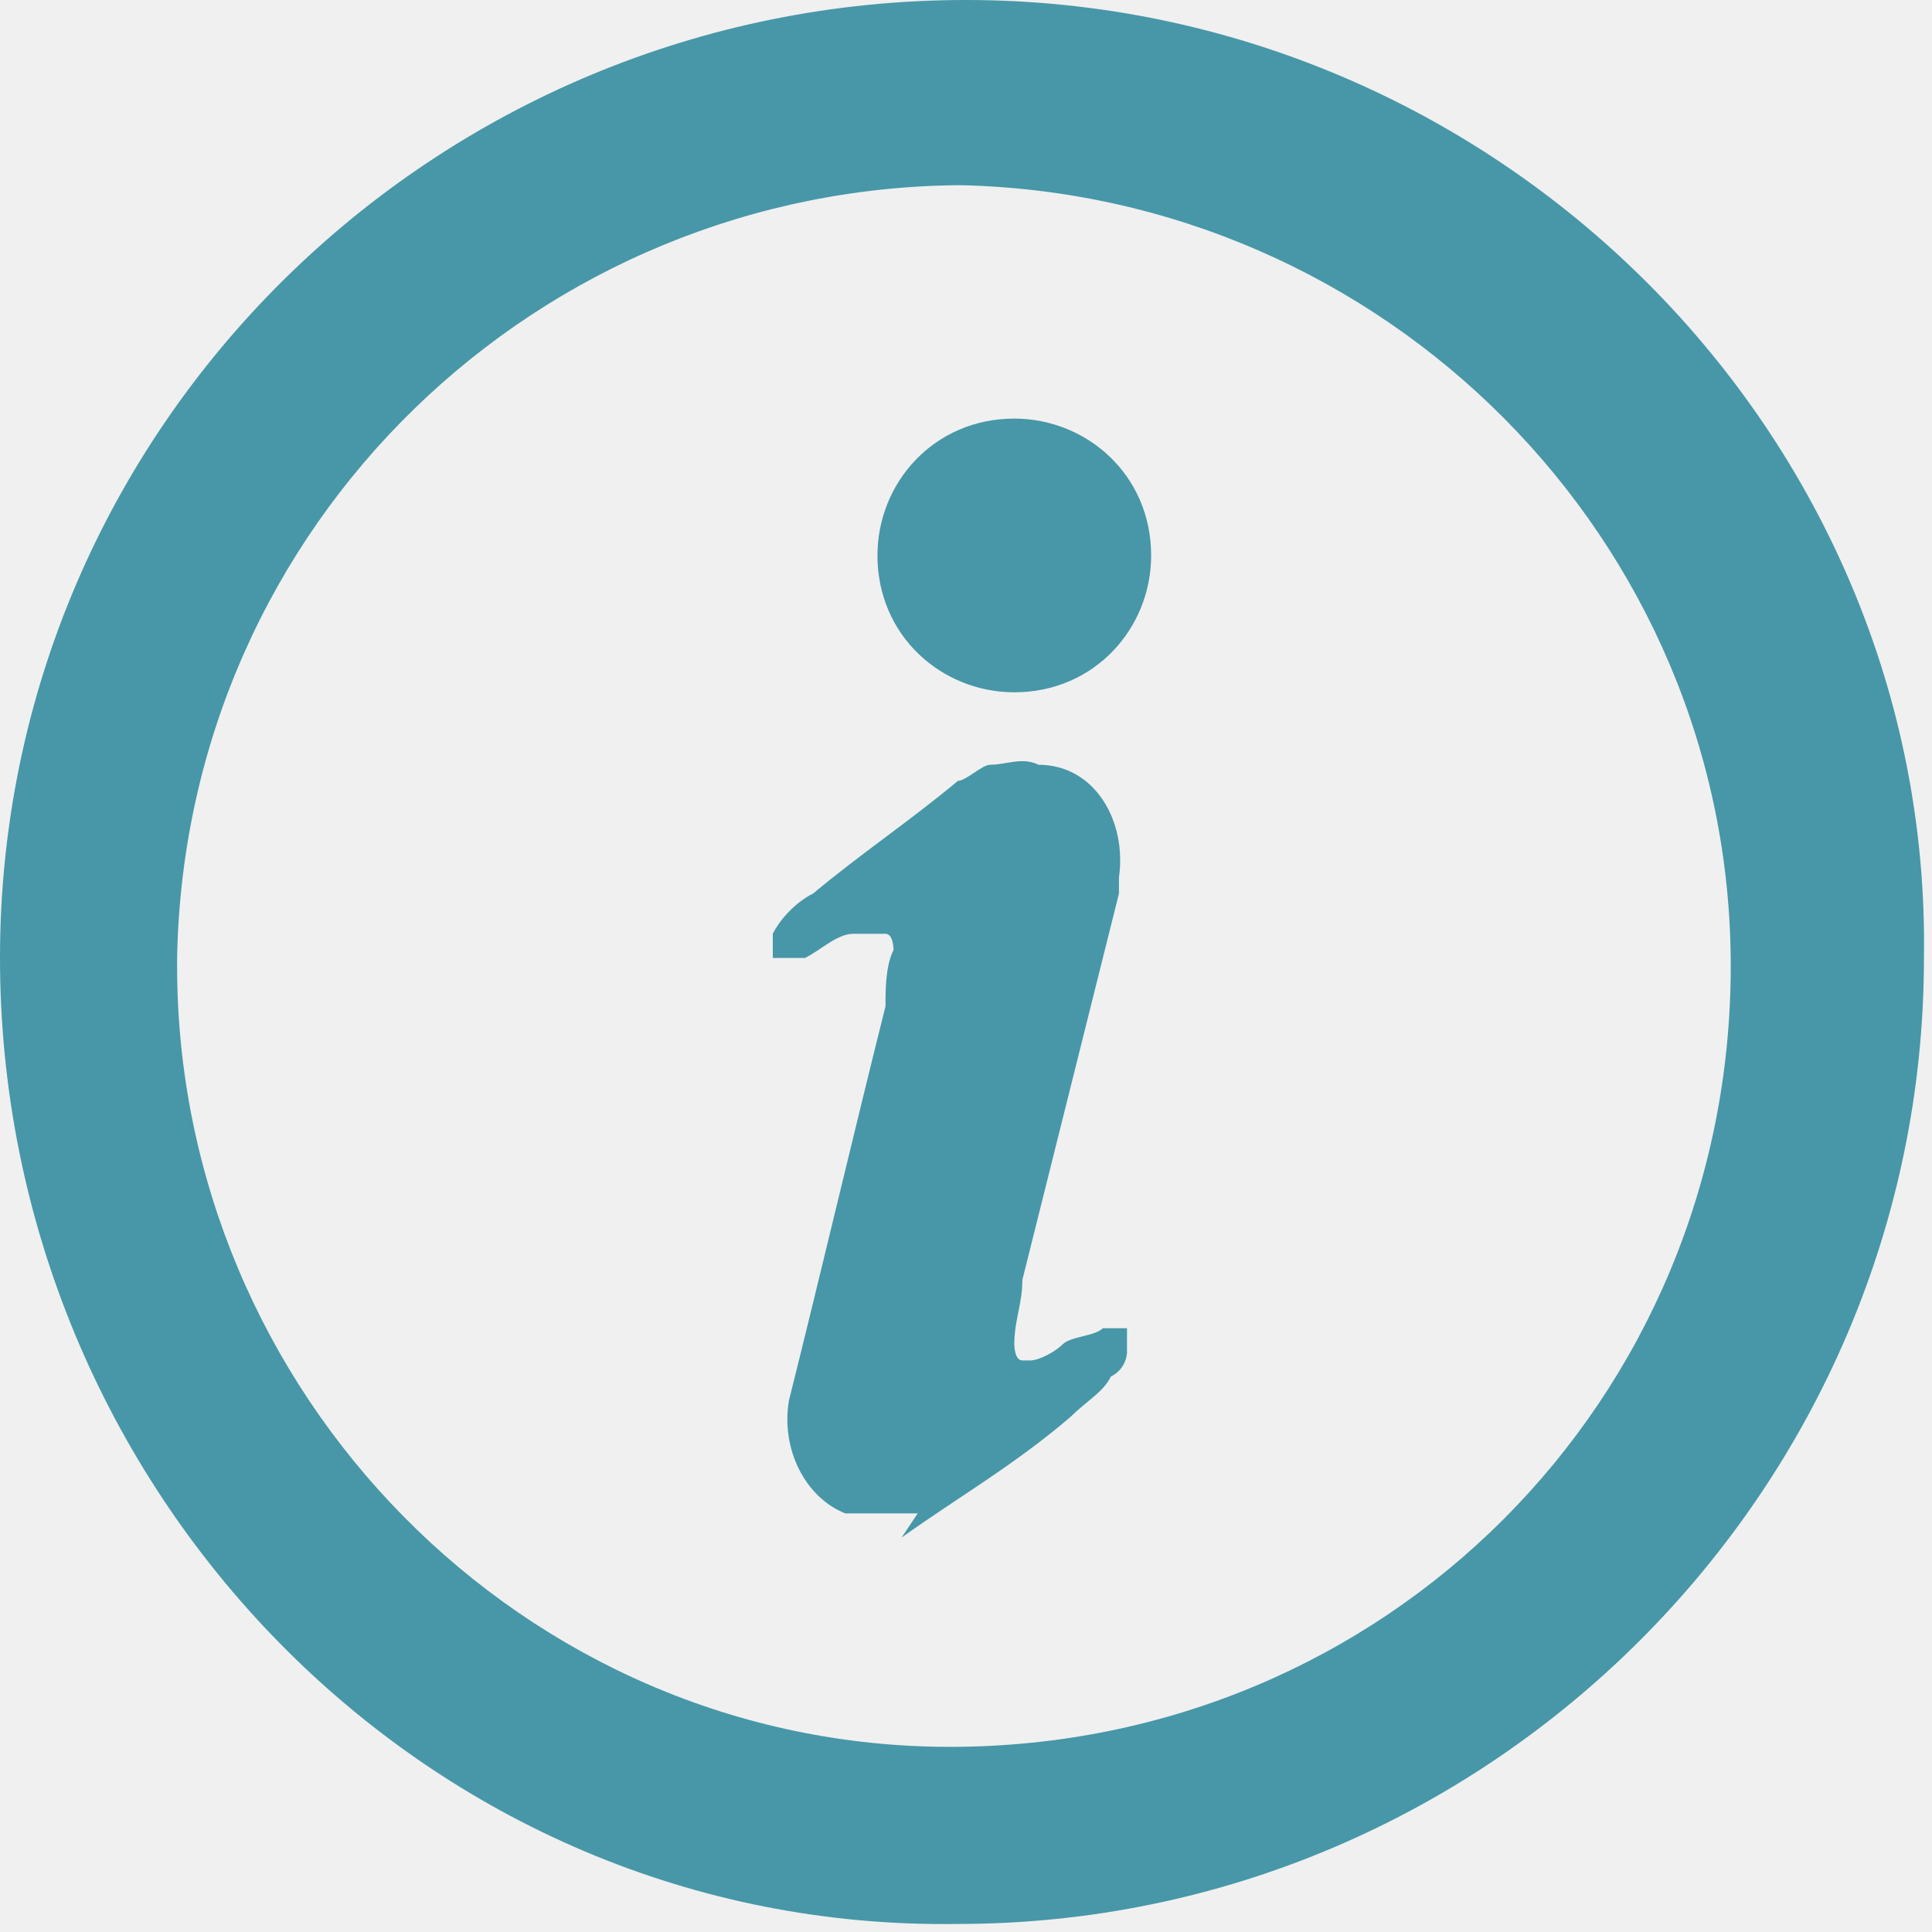
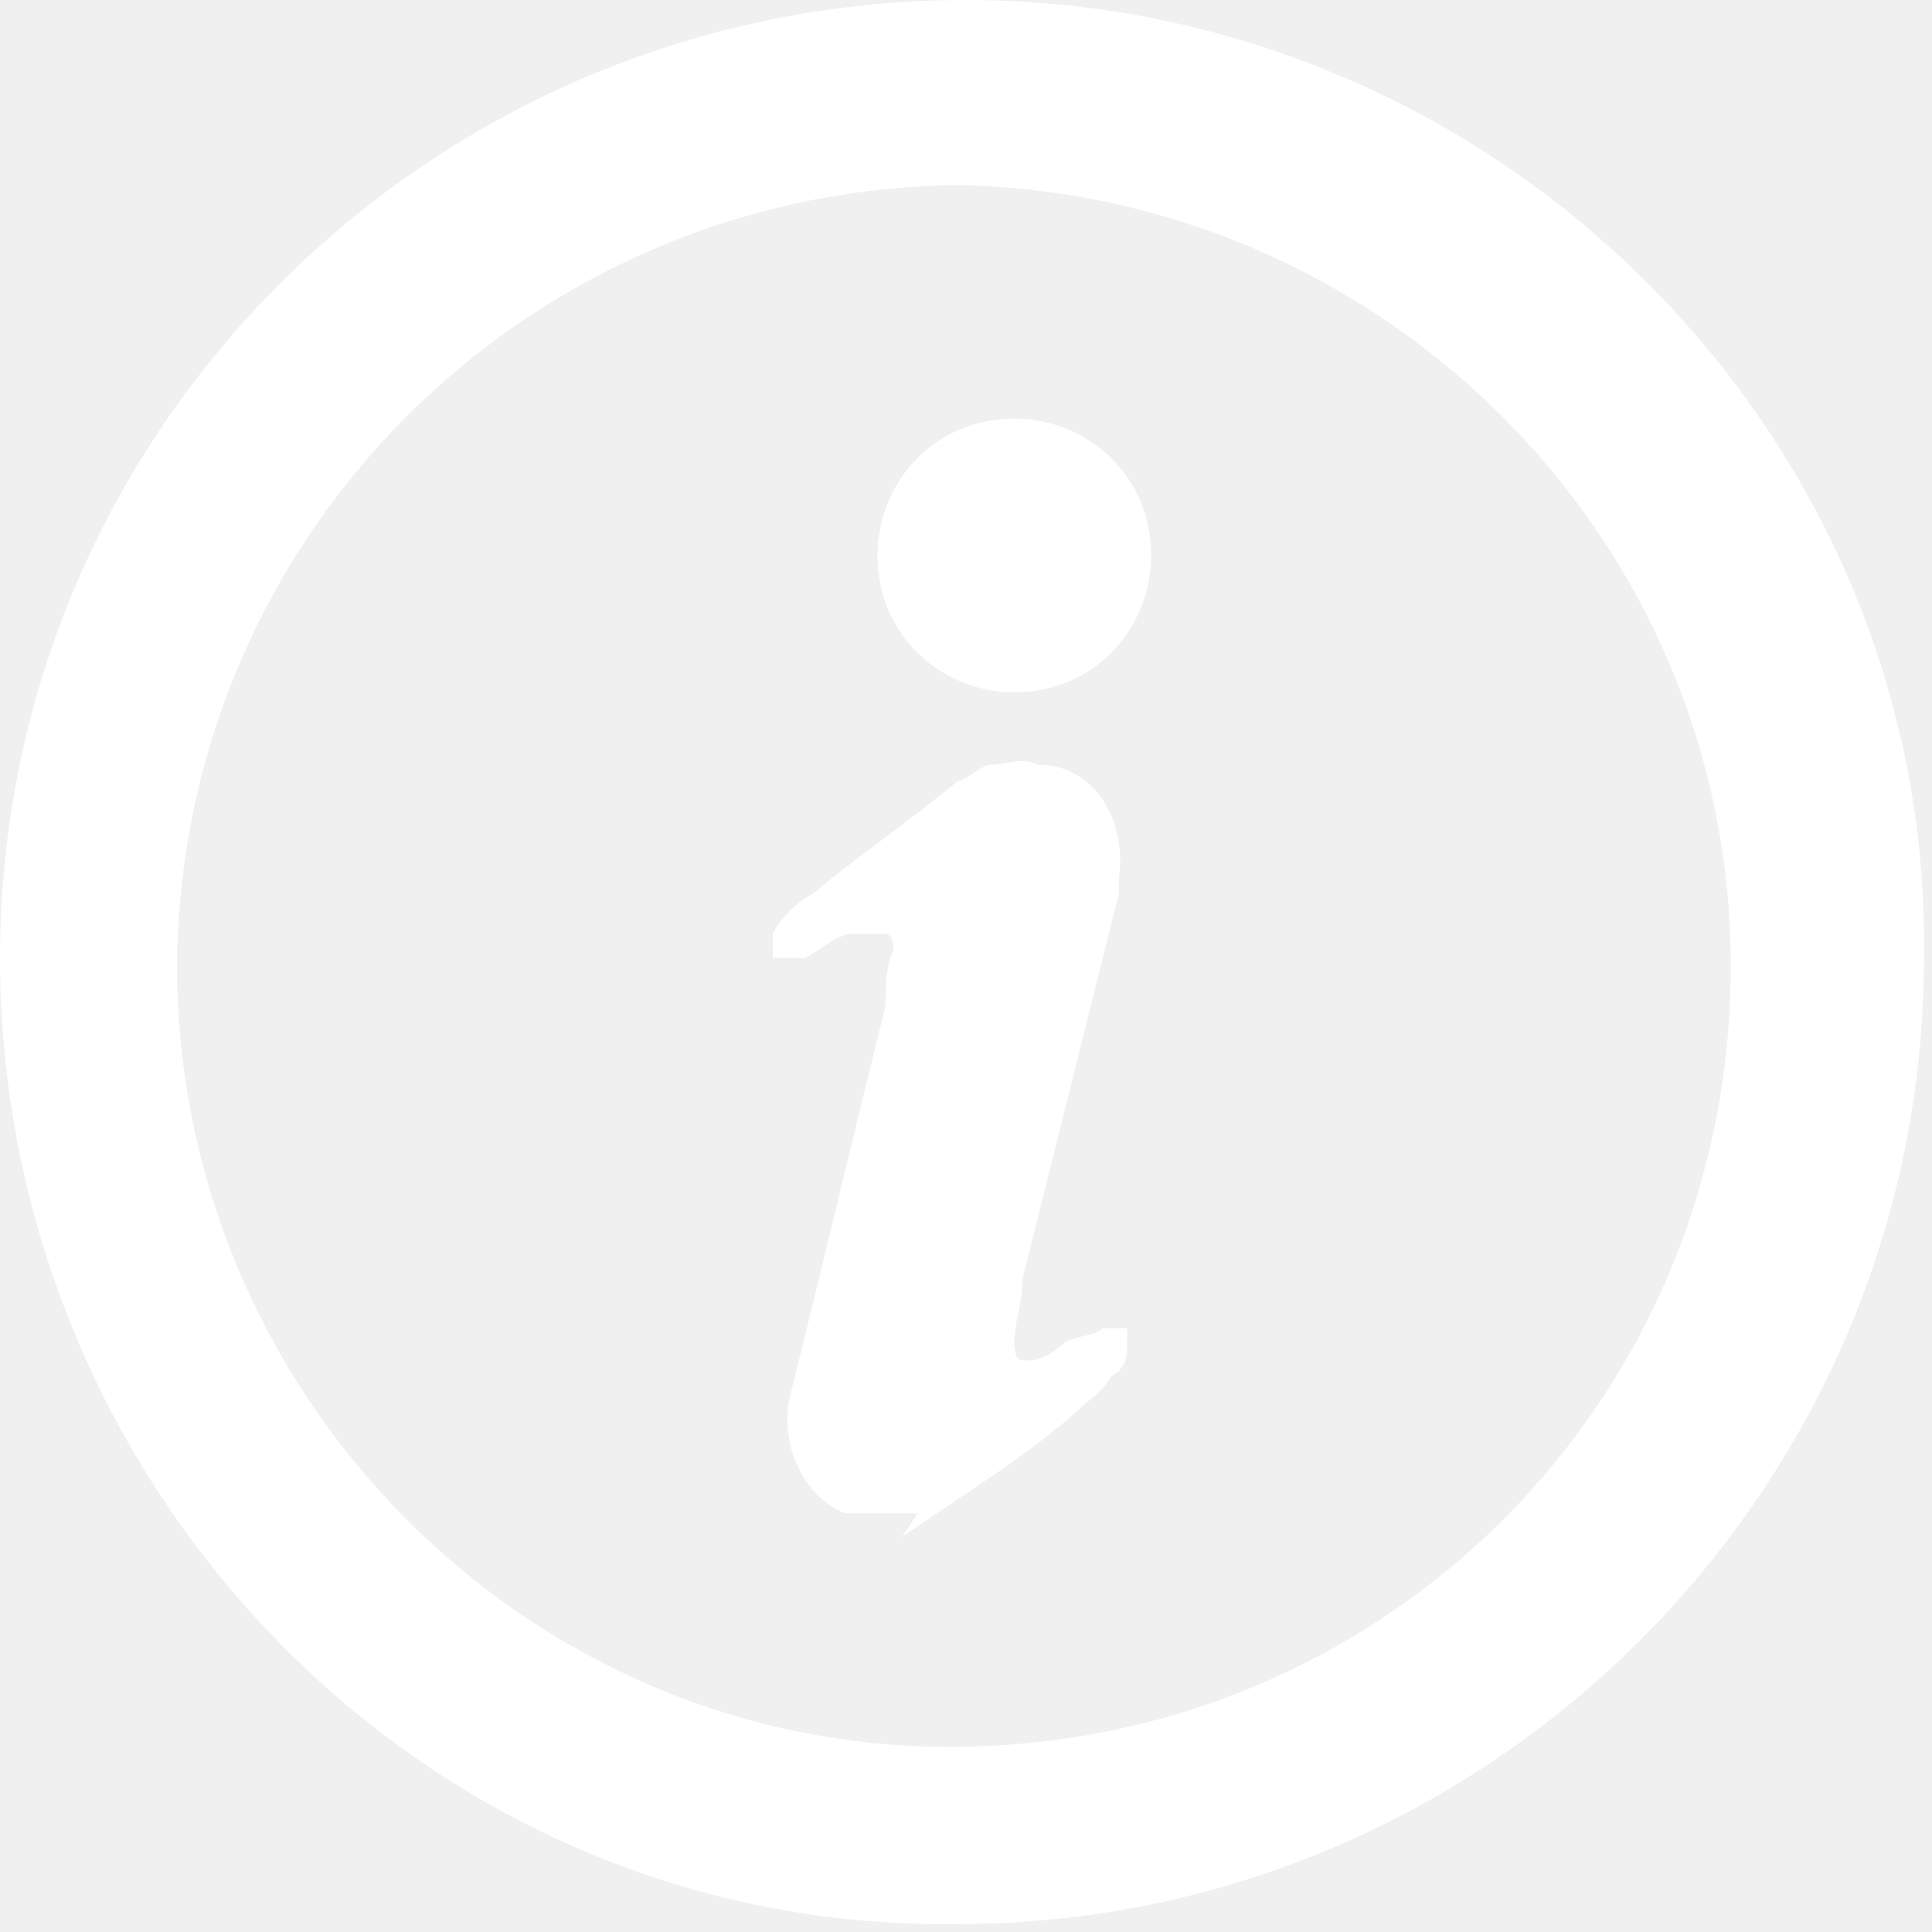
<svg xmlns="http://www.w3.org/2000/svg" id="Layer_2" version="1.1" viewBox="0 0 24 24">
  <defs>
    <style>
      .st0 {
-         fill: #4797a8;
+         fill: #fff;
      }
    </style>
  </defs>
  <path class="st0" d="M12,0c6.6,0,12,5.4,11.9,11.9,0,6.6-5.4,12-12,12h0C5.3,24,0,18.5,0,11.9,0,5.3,5.4,0,12,0ZM12,2.3c-5.3,0-9.7,4.2-9.8,9.6,0,0,0,0,0,.1,0,5.3,4.3,9.7,9.6,9.7,5.4,0,9.7-4.3,9.7-9.7,0,0,0,0,0,0,0-5.3-4.3-9.6-9.6-9.7Z" />
  <path class="st0" d="M11.4,18.8h-.9s0,0,0,0c-.5-.2-.8-.8-.7-1.4.4-1.6.8-3.3,1.2-4.9,0-.2,0-.5.1-.7,0,0,0-.2-.1-.2,0,0,0,0-.1,0,0,0-.2,0-.3,0-.2,0-.4.2-.6.3-.1,0-.3,0-.4,0v-.3c.1-.2.3-.4.5-.5.6-.5,1.2-.9,1.8-1.4.1,0,.3-.2.4-.2.2,0,.4-.1.6,0,.7,0,1.1.7,1,1.4,0,0,0,.1,0,.2-.4,1.6-.8,3.2-1.2,4.8,0,.3-.1.5-.1.8,0,0,0,.2.1.2,0,0,0,0,.1,0,.1,0,.3-.1.4-.2s.4-.1.5-.2c.1,0,.2,0,.3,0,0,0,0,.2,0,.3,0,0,0,.2-.2.3-.1.2-.3.3-.5.5-.7.6-1.4,1-2.1,1.5Z" />
  <path class="st0" d="M12.6,8.6c-.9,0-1.7-.7-1.7-1.7,0-.9.7-1.7,1.7-1.7.9,0,1.7.7,1.7,1.7,0,0,0,0,0,0,0,.9-.7,1.7-1.7,1.7,0,0,0,0,0,0Z" />
</svg>
